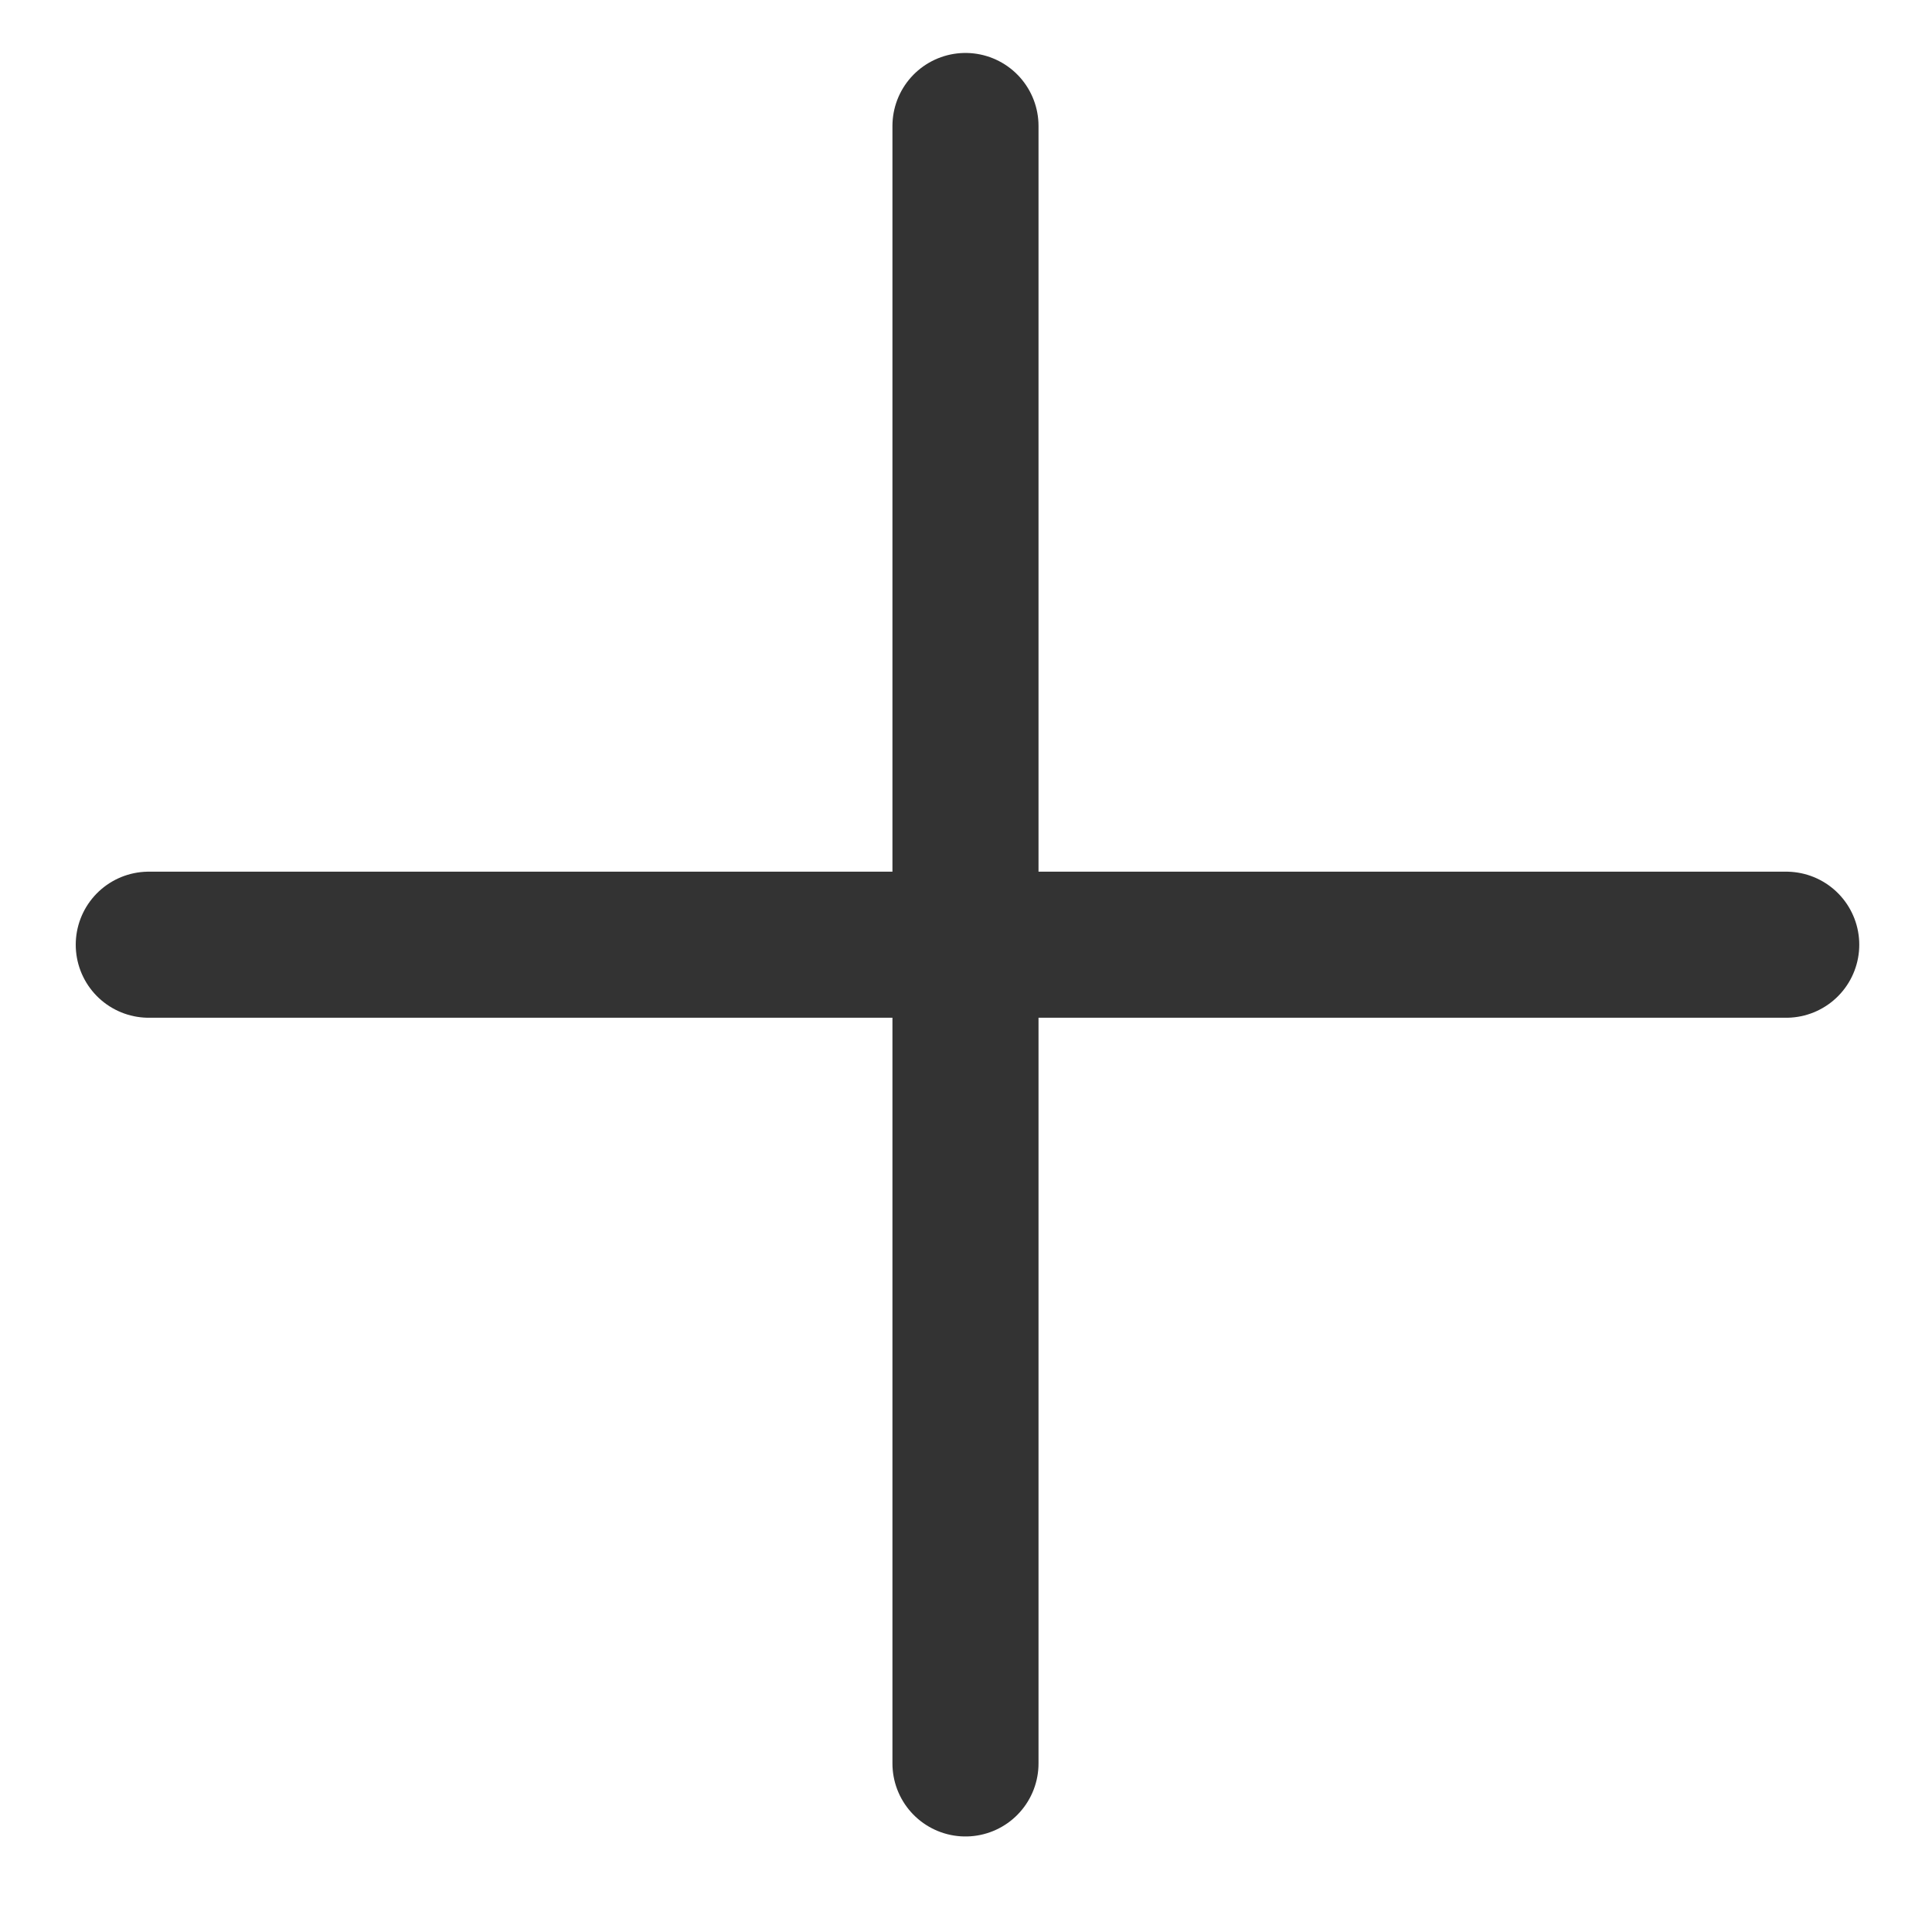
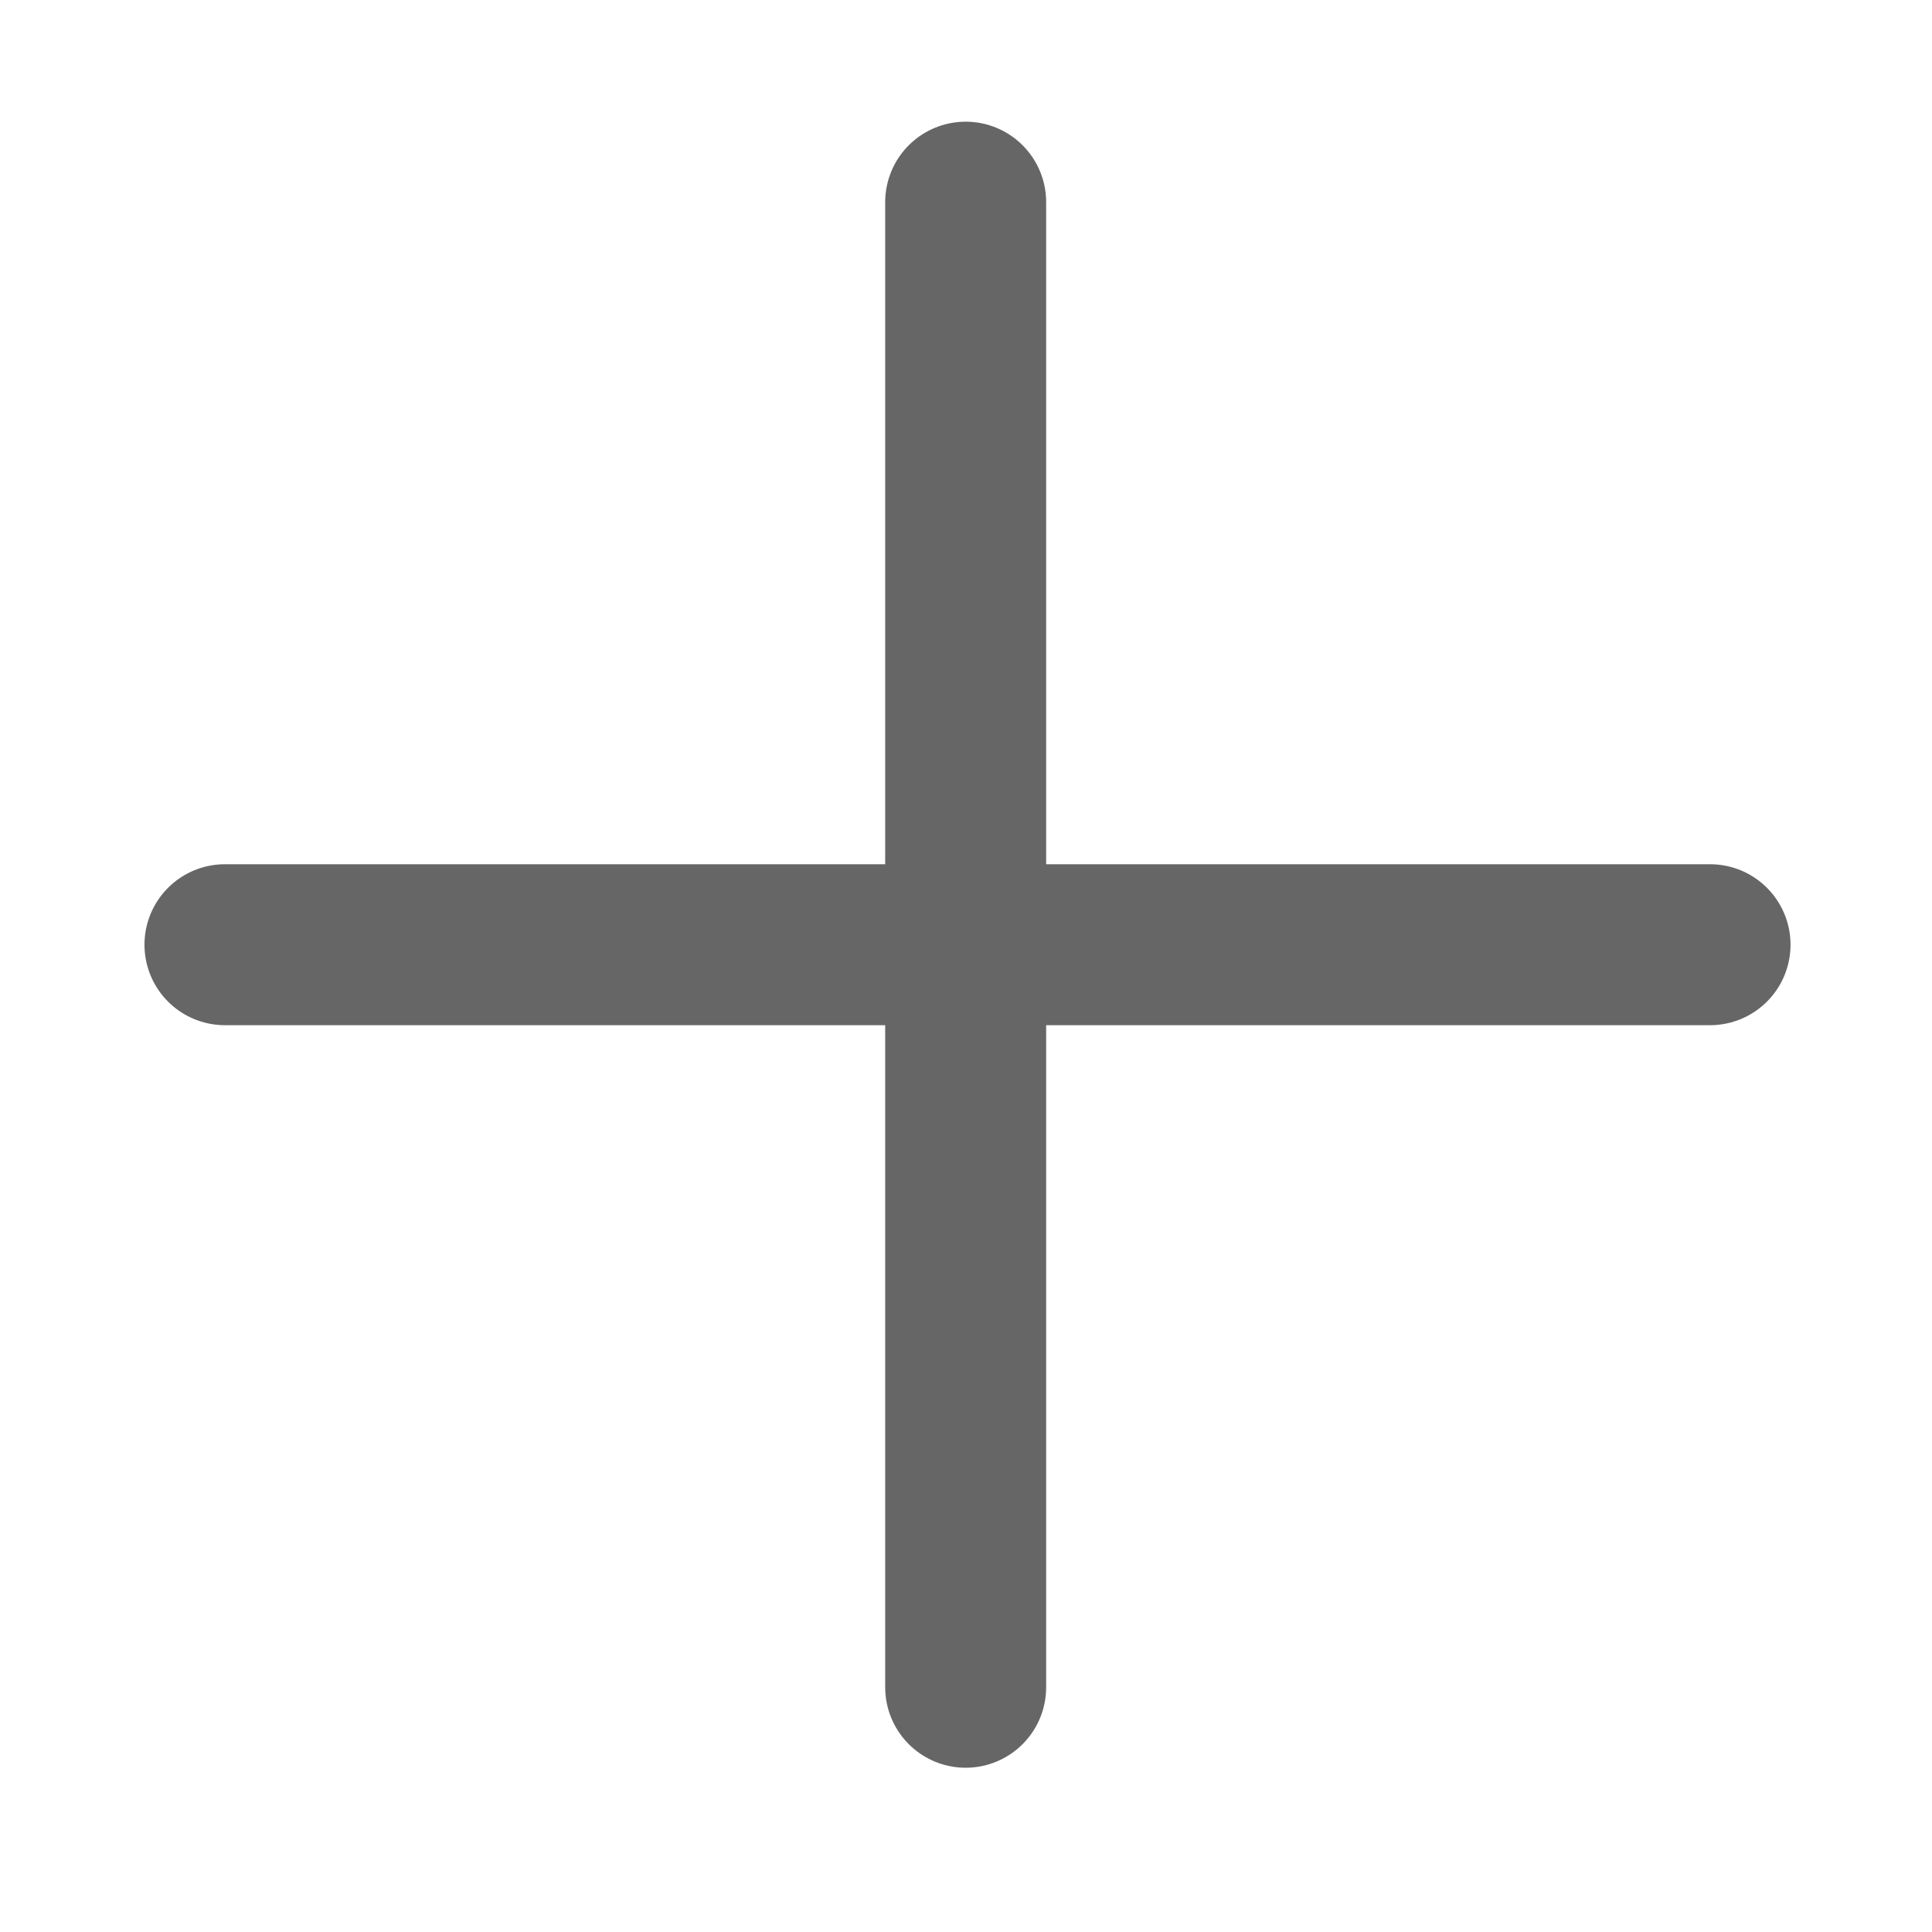
- <svg xmlns="http://www.w3.org/2000/svg" width="90.875mm" height="90.875mm" version="1.1" viewBox="0 0 90.875 90.875">
-   <path d="m45.413 82.946v-77.02" fill="#1a1a1a" stroke="#333" stroke-linecap="round" stroke-width="6.871" />
-   <path d="m6.998 44.436h77.02" fill="#1a1a1a" stroke="#333" stroke-linecap="round" stroke-width="6.871" />
+ <svg xmlns="http://www.w3.org/2000/svg" width="90.875mm" height="90.875mm" version="1.1" viewBox="0 0 90.875 90.875" id="svg2">
+   <defs id="defs2" />
+   <path d="M 45.422,79.363 V 9.509" fill="#1a1a1a" stroke="#333333" stroke-linecap="round" stroke-width="6.871" id="path1" style="stroke-width:7.571;stroke-dasharray:none;stroke:#666666" />
+   <path d="M 10.581,44.436 H 80.435" fill="#1a1a1a" stroke="#333333" stroke-linecap="round" stroke-width="6.871" id="path2" style="stroke-width:7.571;stroke-dasharray:none;stroke:#666666" />
</svg>
